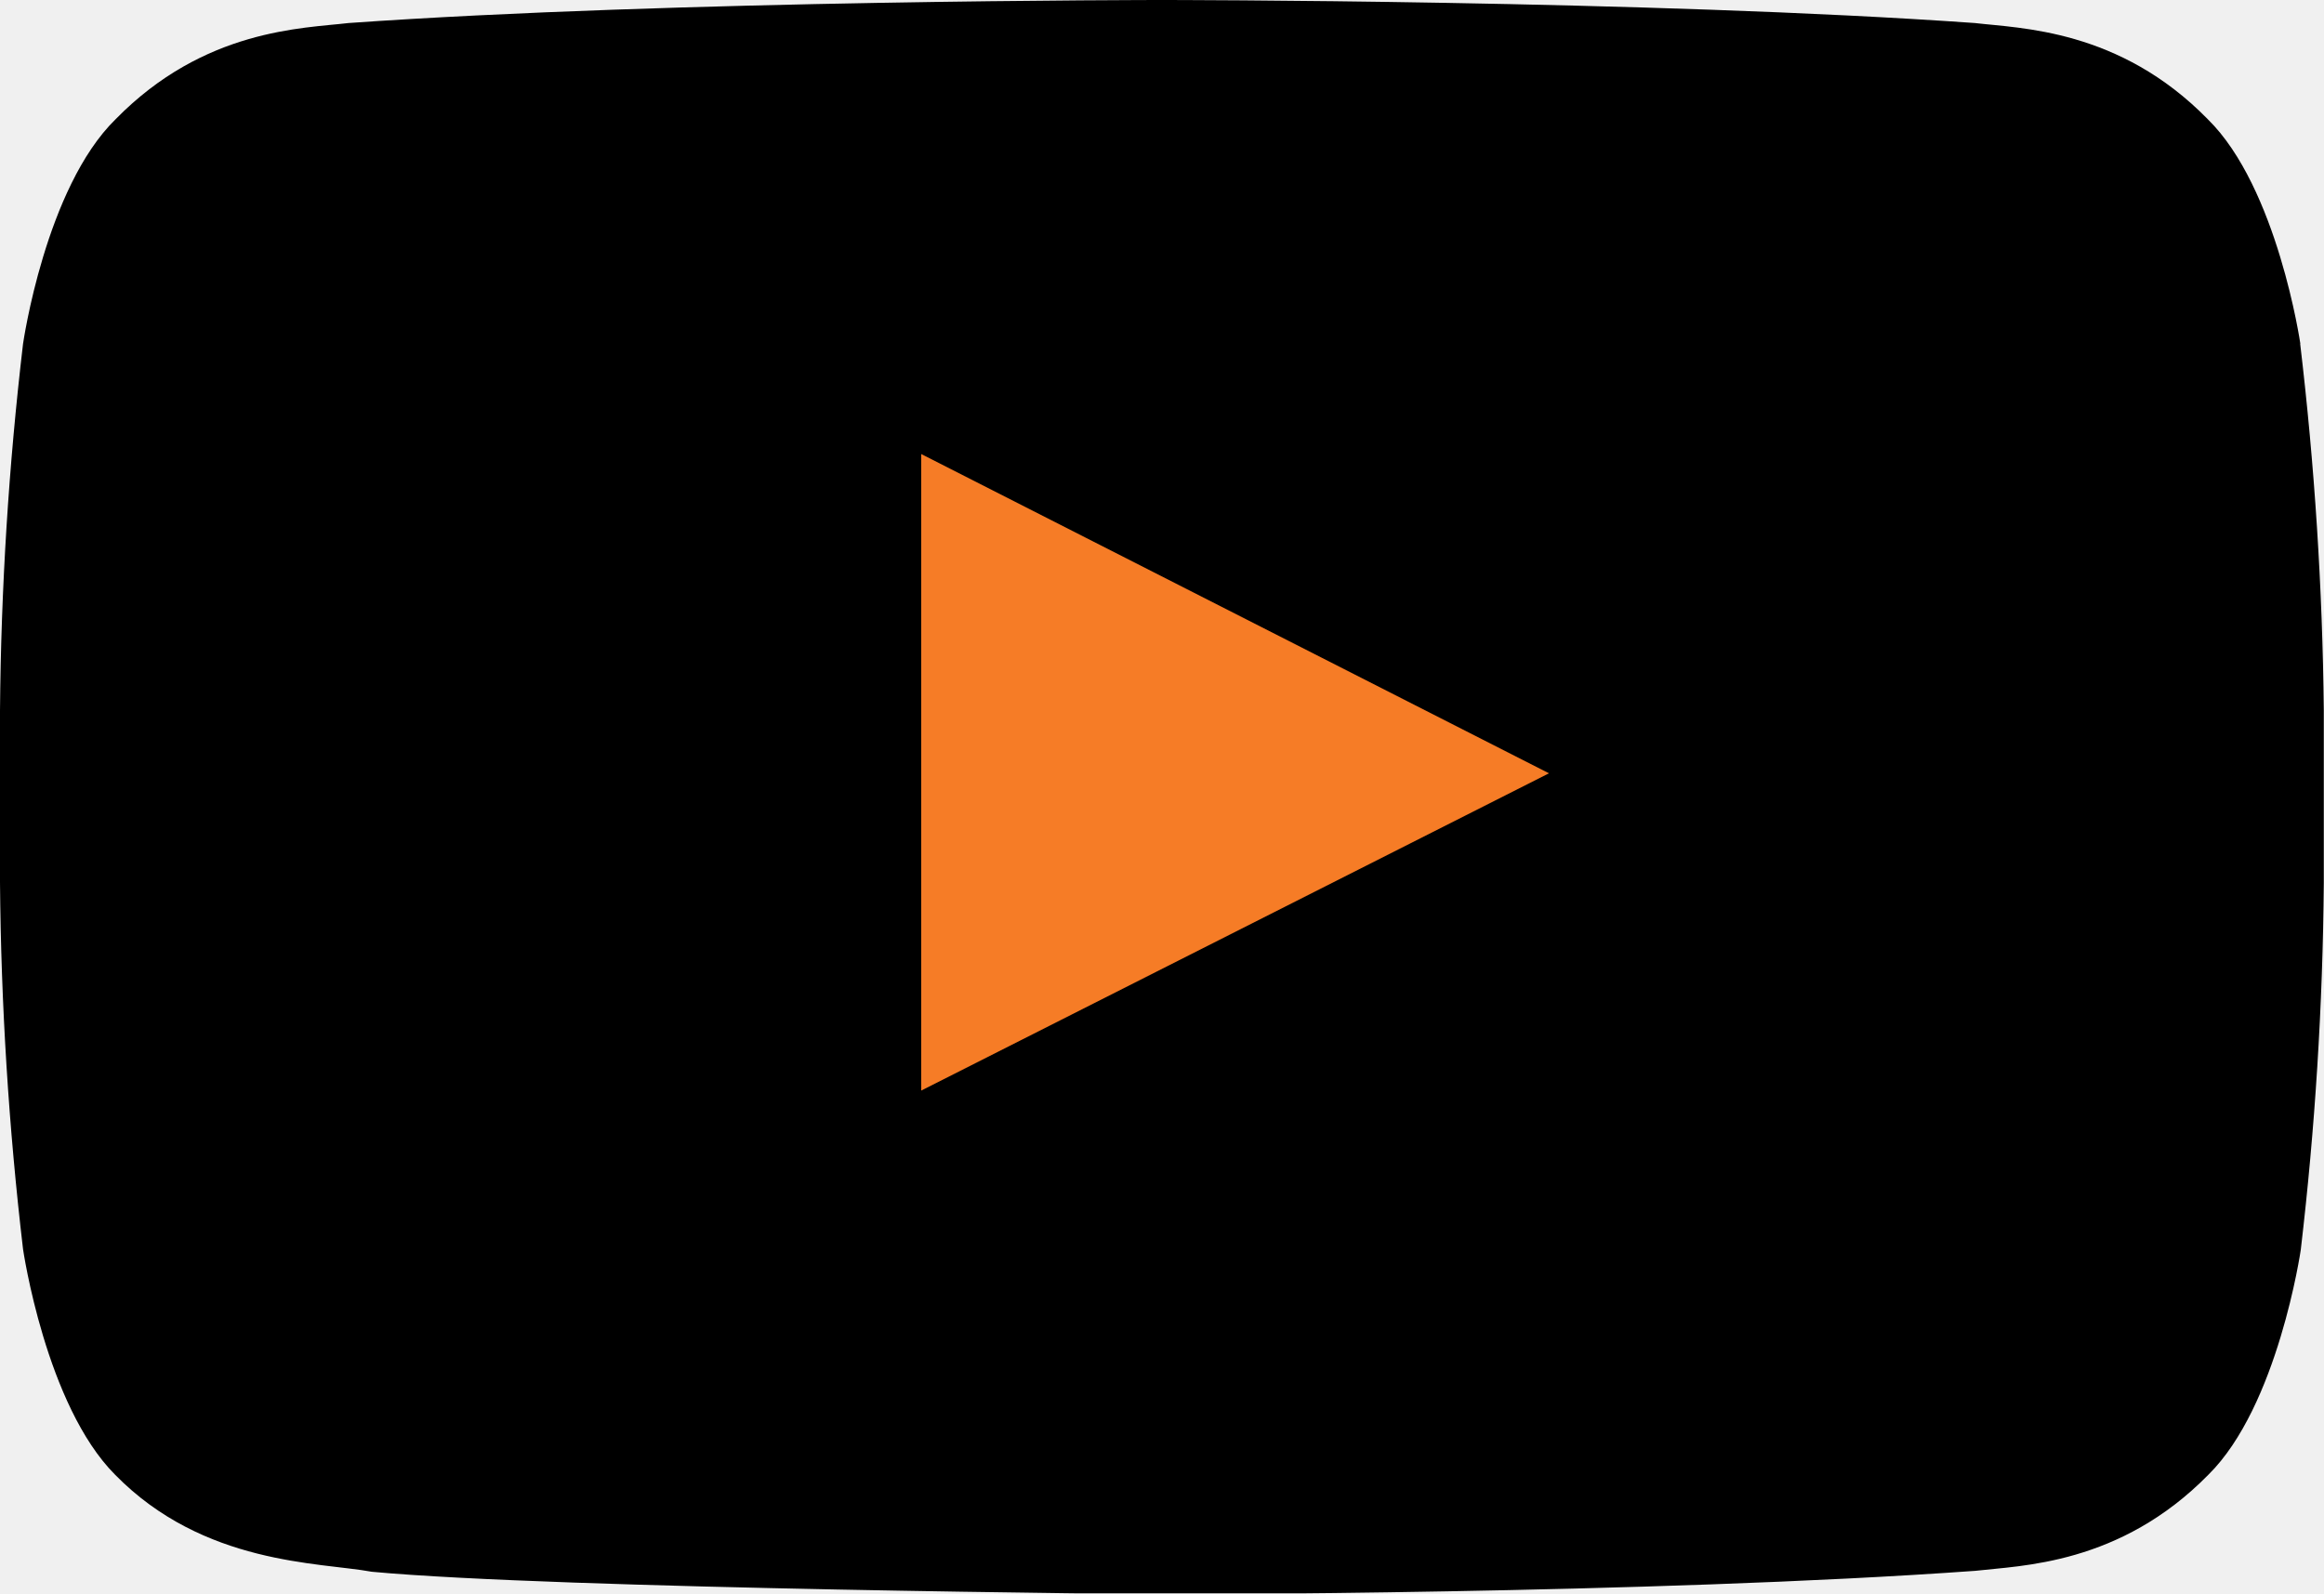
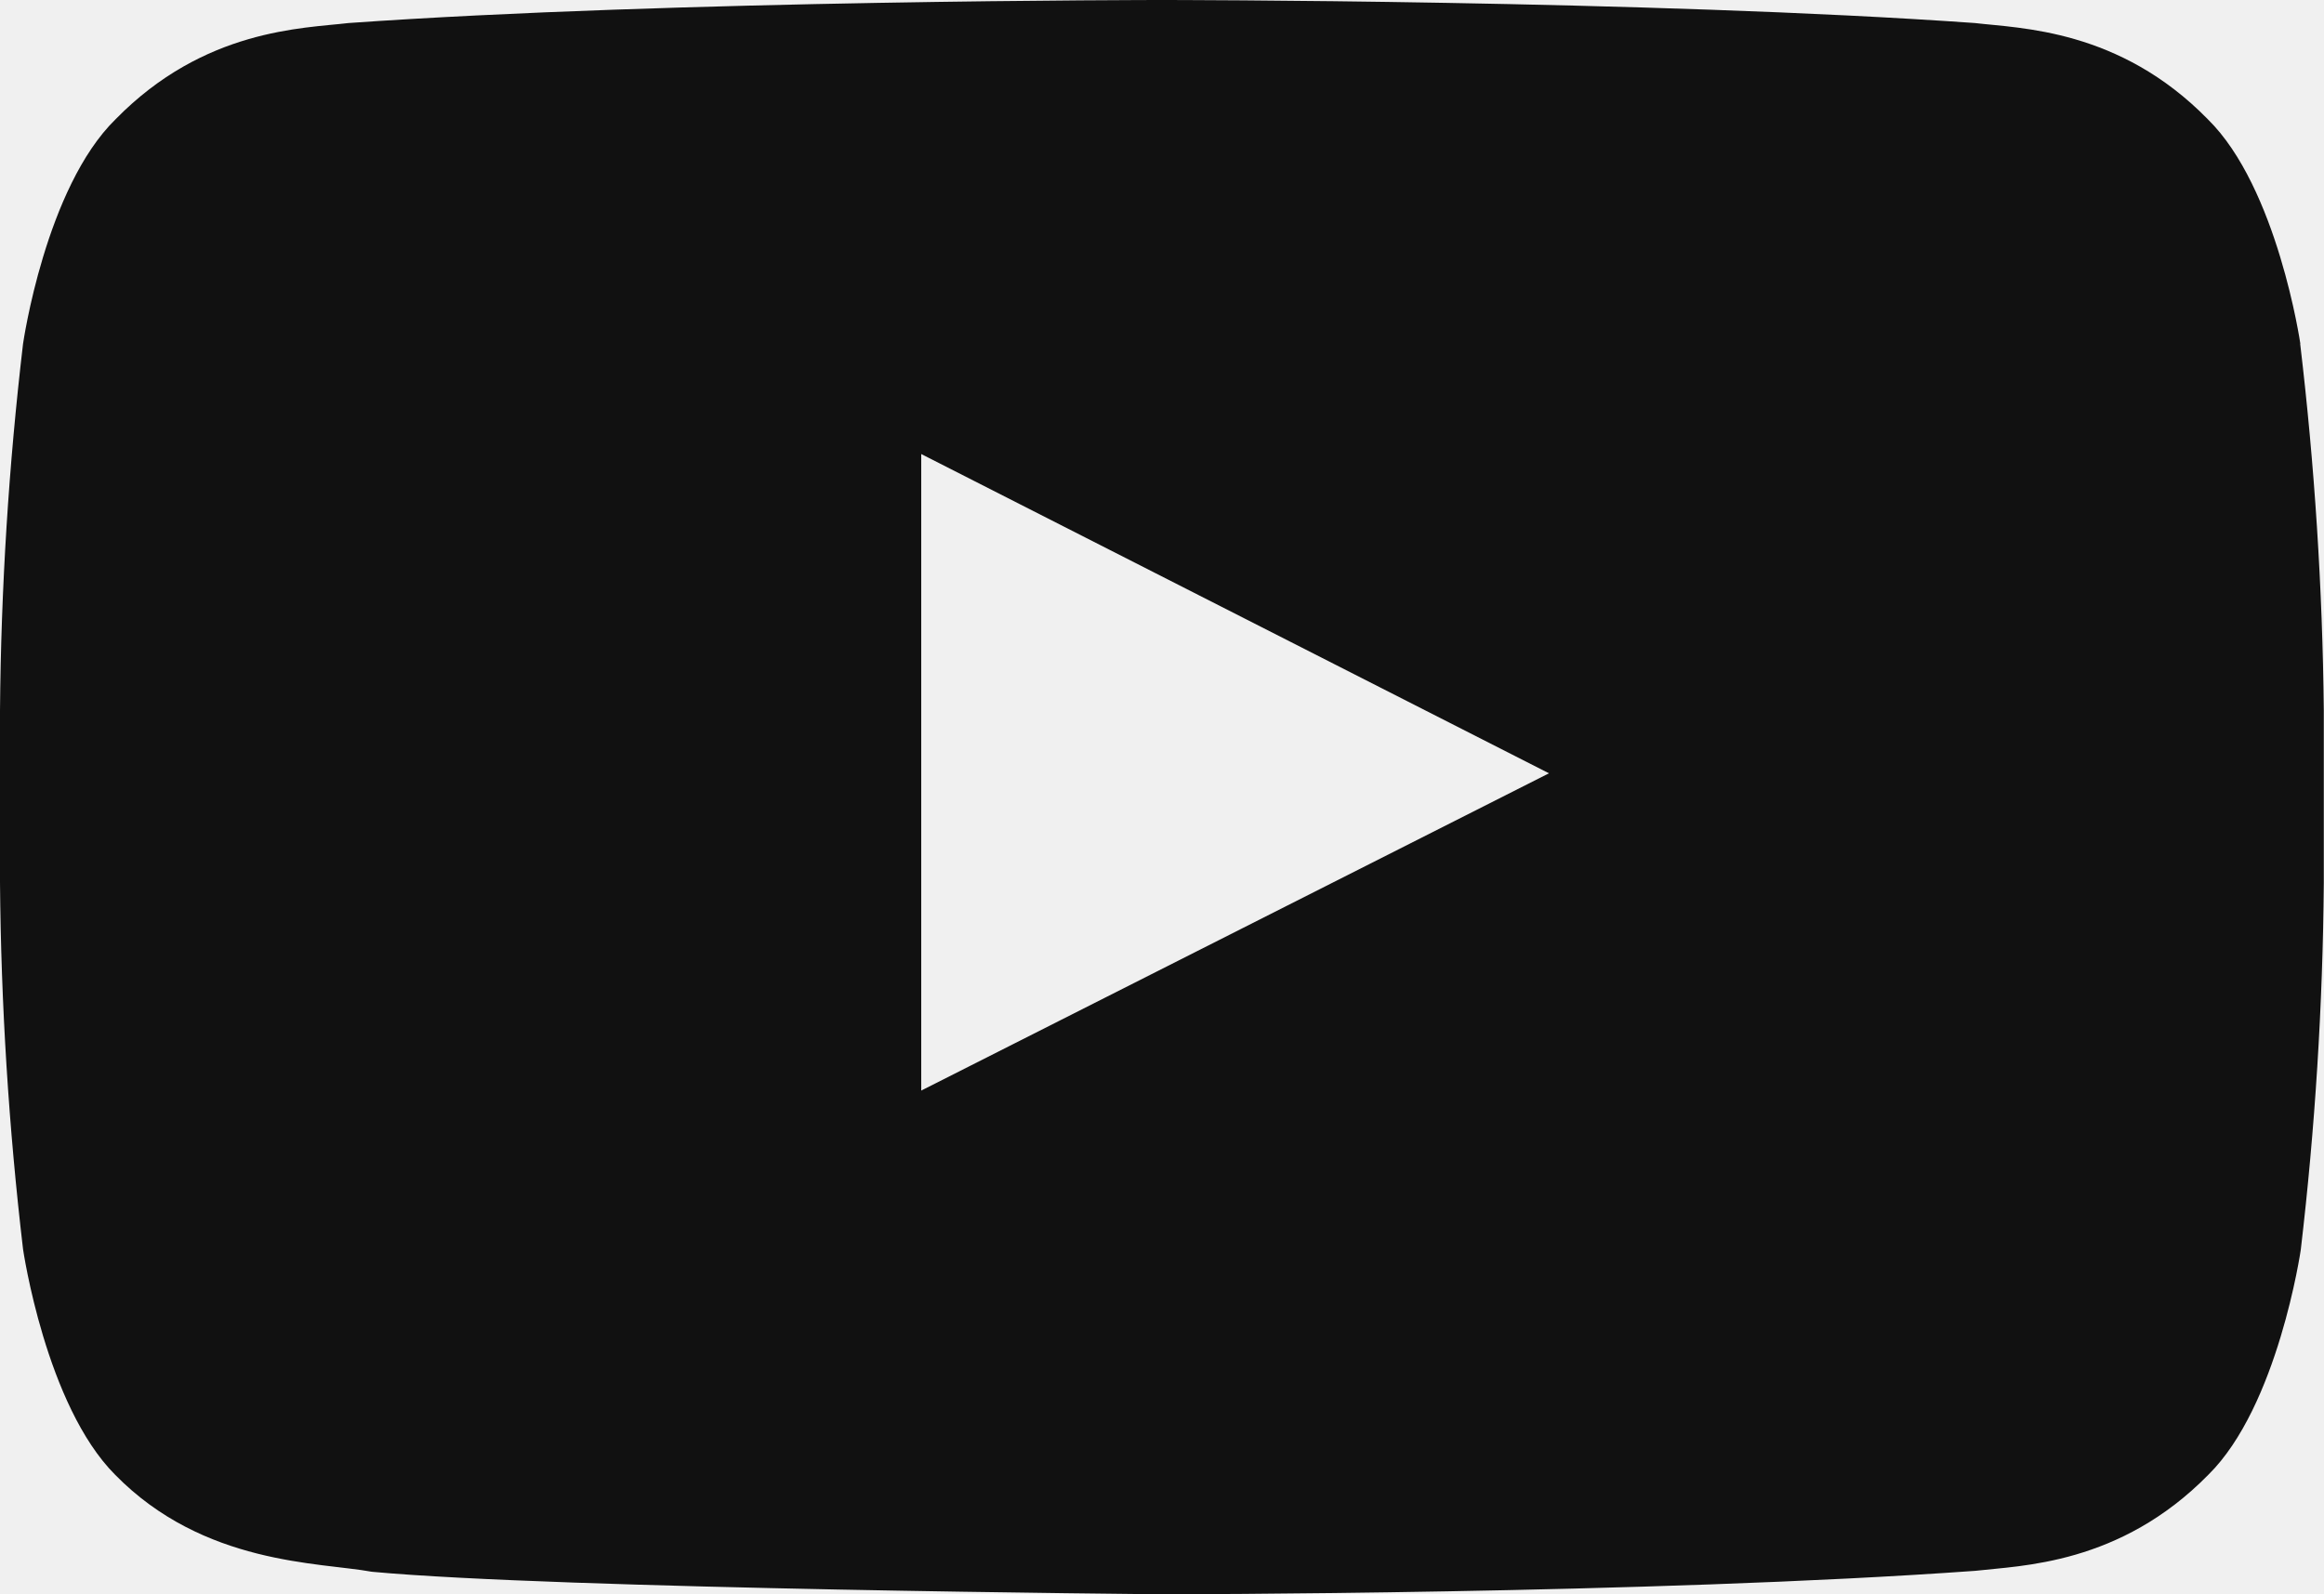
<svg xmlns="http://www.w3.org/2000/svg" width="35" height="24" viewBox="0 0 35 24" fill="none">
-   <g clip-path="url(#clip0_878_2717)">
-     <path fill-rule="evenodd" clip-rule="evenodd" d="M34.644 5.179C34.644 5.179 34.302 2.827 33.248 1.794C31.918 0.436 30.426 0.428 29.742 0.347C24.849 0 17.497 0 17.497 0C17.497 0 10.149 0 5.249 0.347C4.566 0.428 3.076 0.433 1.743 1.794C0.684 2.827 0.347 5.179 0.347 5.179C0.131 7.013 0.015 8.858 0 10.705L0 13.29C0.015 15.136 0.131 16.981 0.347 18.816C0.347 18.816 0.689 21.168 1.735 22.215C3.068 23.575 4.816 23.531 5.6 23.675C8.4 23.936 17.5 24.014 17.5 24.014C17.5 24.014 24.857 24.014 29.748 23.661C30.434 23.581 31.924 23.572 33.257 22.215C34.308 21.181 34.65 18.827 34.65 18.827C34.866 16.992 34.982 15.148 34.997 13.301V10.702C34.978 8.855 34.859 7.011 34.641 5.176L34.644 5.179Z" fill="black" />
-     <path fill-rule="evenodd" clip-rule="evenodd" d="M13.874 16.427V6.839L23.328 11.648L13.874 16.427Z" fill="#F67C26" />
-   </g>
-   <defs>
-     <clipPath id="clip0_878_2717">
-       <rect width="35" height="24" fill="white" />
-     </clipPath>
-   </defs>
+   <path fill="#111111" fill-rule="evenodd" clip-rule="evenodd" d="M34.644 5.179C34.644 5.179 34.302 2.827 33.248 1.794C31.918 0.436 30.426 0.428 29.742 0.347C24.849 0 17.497 0 17.497 0C17.497 0 10.149 0 5.249 0.347C4.566 0.428 3.076 0.433 1.743 1.794C0.684 2.827 0.347 5.179 0.347 5.179C0.131 7.013 0.015 8.858 0 10.705L0 13.29C0.015 15.136 0.131 16.981 0.347 18.816C0.347 18.816 0.689 21.168 1.735 22.215C3.068 23.575 4.816 23.531 5.6 23.675C8.4 23.936 17.5 24.014 17.5 24.014C17.5 24.014 24.857 24.014 29.748 23.661C30.434 23.581 31.924 23.572 33.257 22.215C34.308 21.181 34.65 18.827 34.65 18.827C34.866 16.992 34.982 15.148 34.997 13.301V10.702C34.978 8.855 34.859 7.011 34.641 5.176L34.644 5.179ZM13.874 16.427V6.839L23.328 11.648L13.874 16.427Z" />
</svg>
